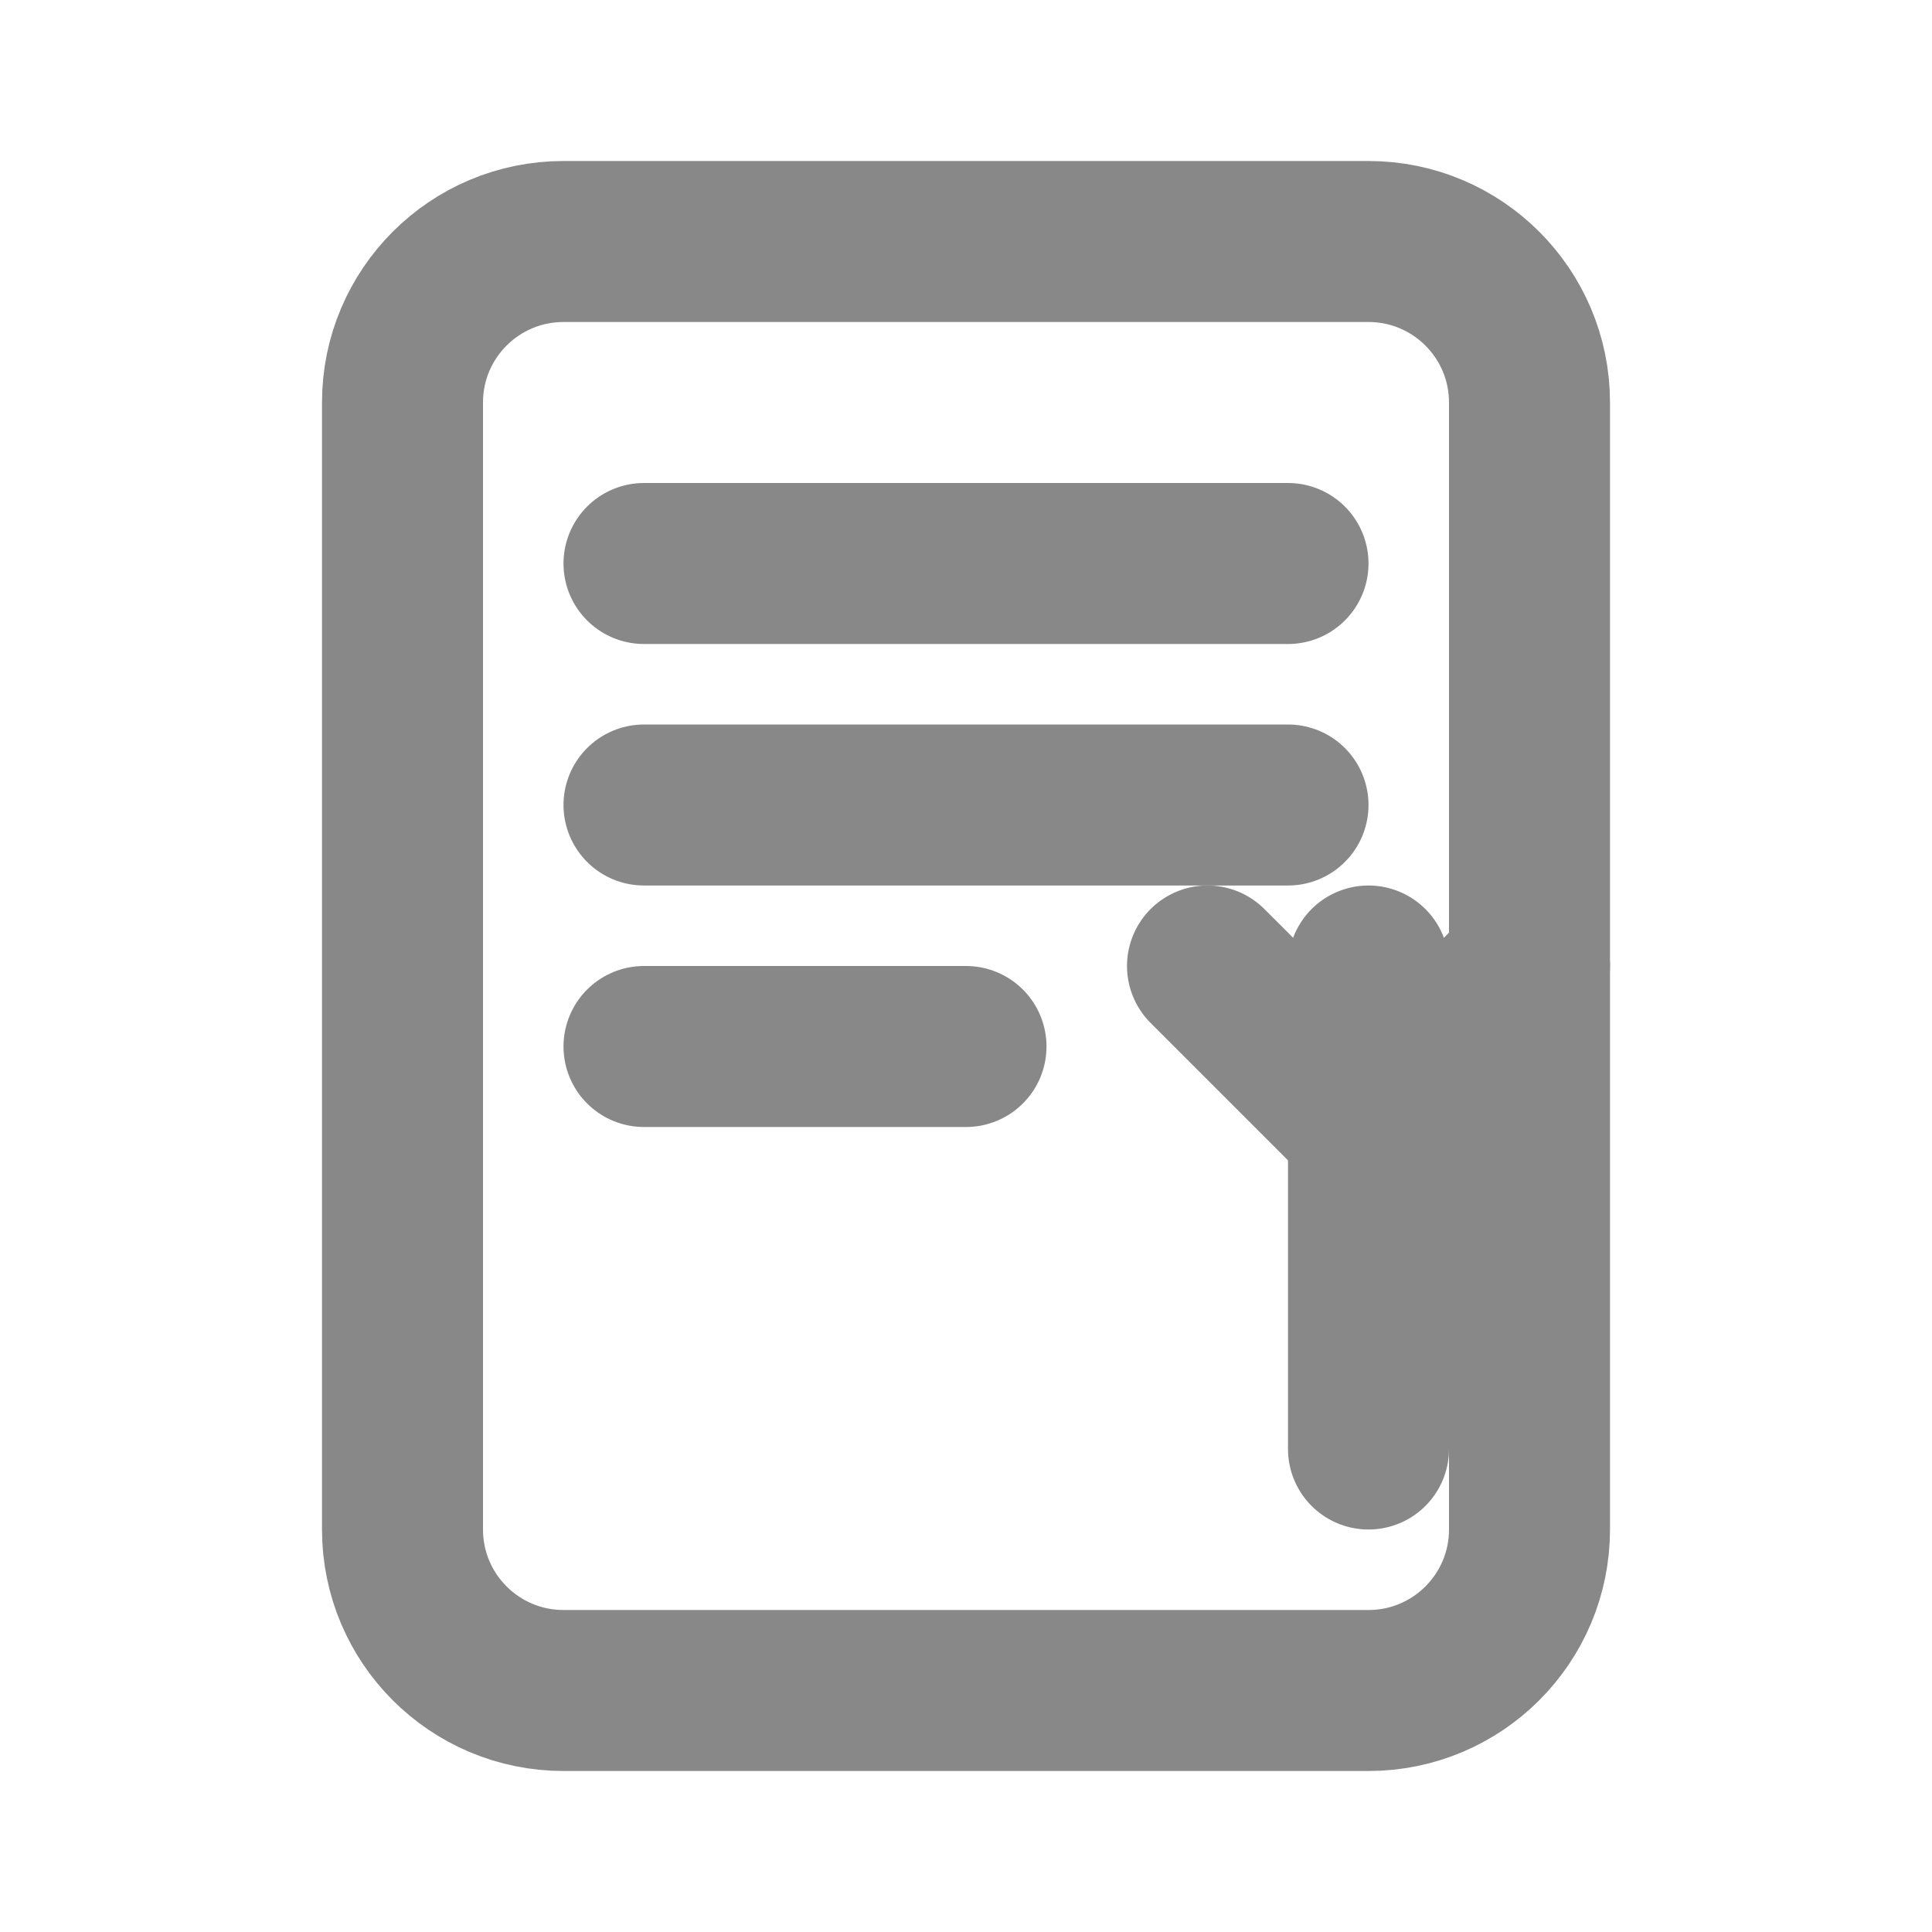
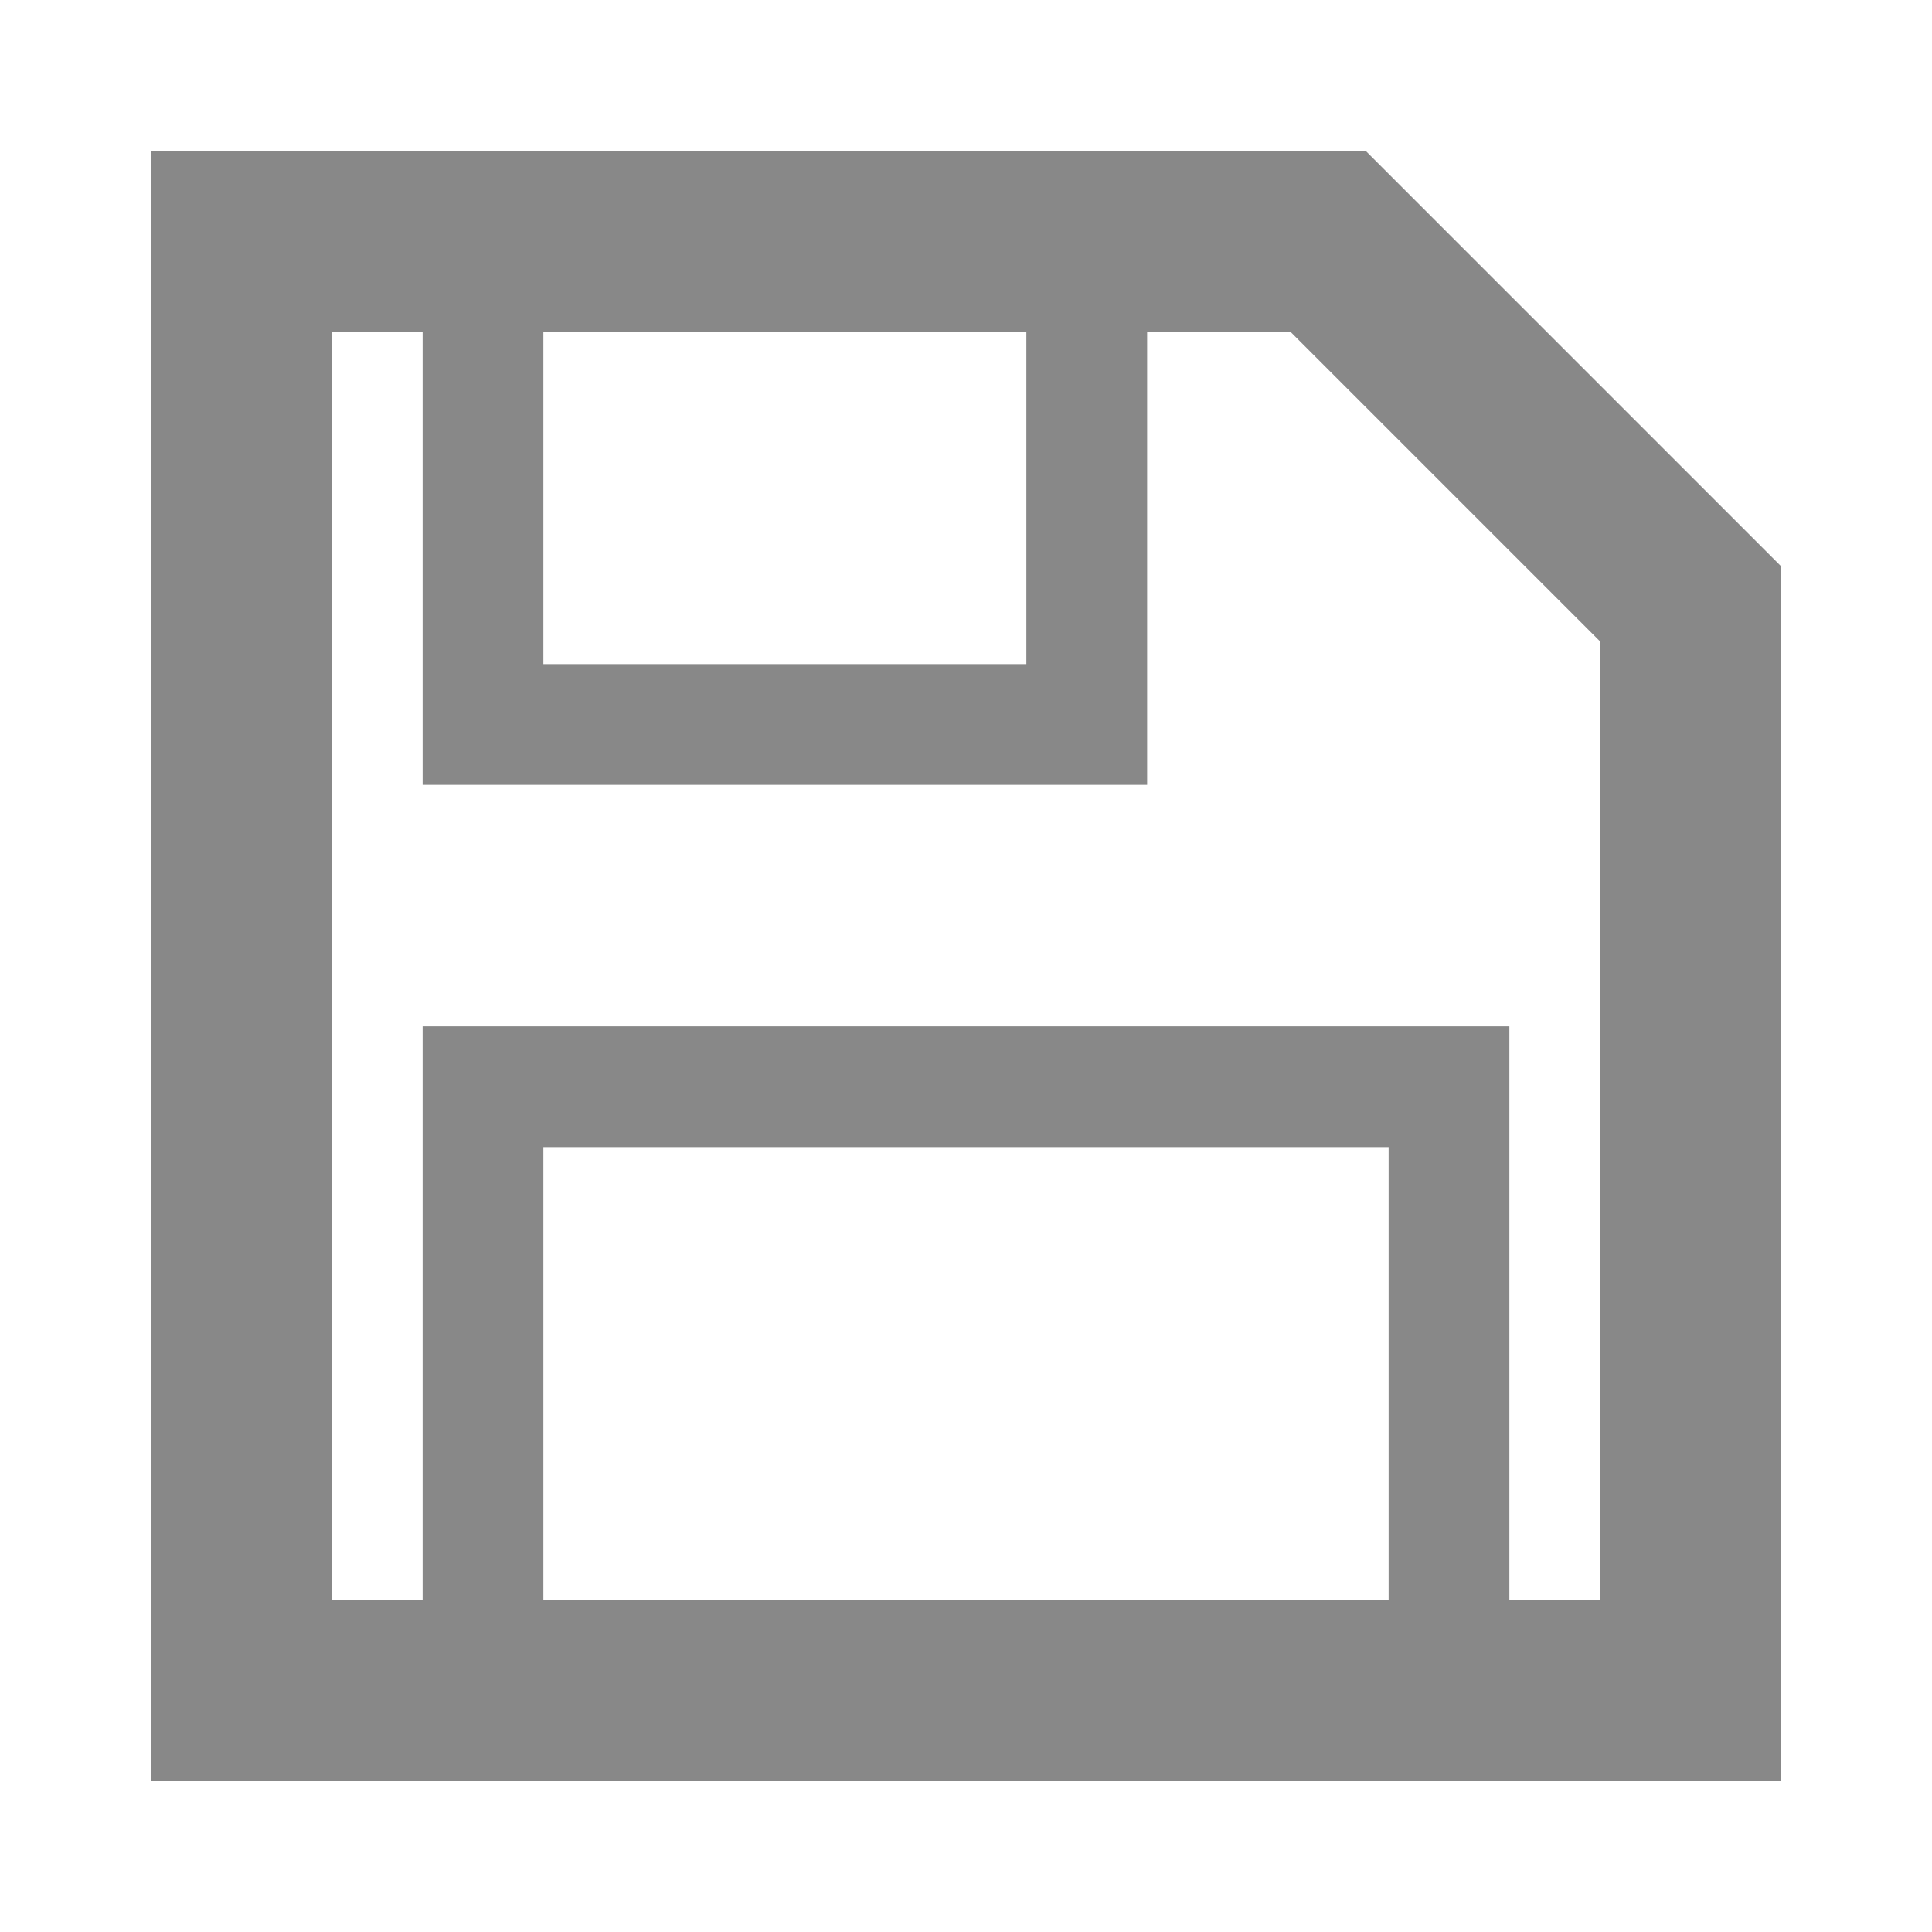
- <svg xmlns="http://www.w3.org/2000/svg" width="24" height="24" viewBox="0 0 24 24">
-   <rect x="5" y="3" width="14" height="18" rx="2" ry="2" stroke="#888888" stroke-width="2" fill="none" />
-   <path d="M8 7h8" stroke="#888888" stroke-width="2" stroke-linecap="round" />
-   <path d="M8 10h8" stroke="#888888" stroke-width="2" stroke-linecap="round" />
-   <path d="M8 13h4" stroke="#888888" stroke-width="2" stroke-linecap="round" />
-   <path d="M15 12l2 2 2-2" stroke="#888888" stroke-width="2" stroke-linecap="round" stroke-linejoin="round" />
-   <path d="M17 12v6" stroke="#888888" stroke-width="2" stroke-linecap="round" />
+ <svg xmlns="http://www.w3.org/2000/svg" width="16" height="16" viewBox="0 0 16 16">
+   <path d="M2 2h9l3 3v9H2V2z" fill="none" stroke="#888888" stroke-width="1.5" />
+   <rect x="4" y="2" width="5" height="4" fill="none" stroke="#888888" stroke-width="1" />
+   <rect x="4" y="9" width="8" height="5" fill="none" stroke="#888888" stroke-width="1" />
</svg>
